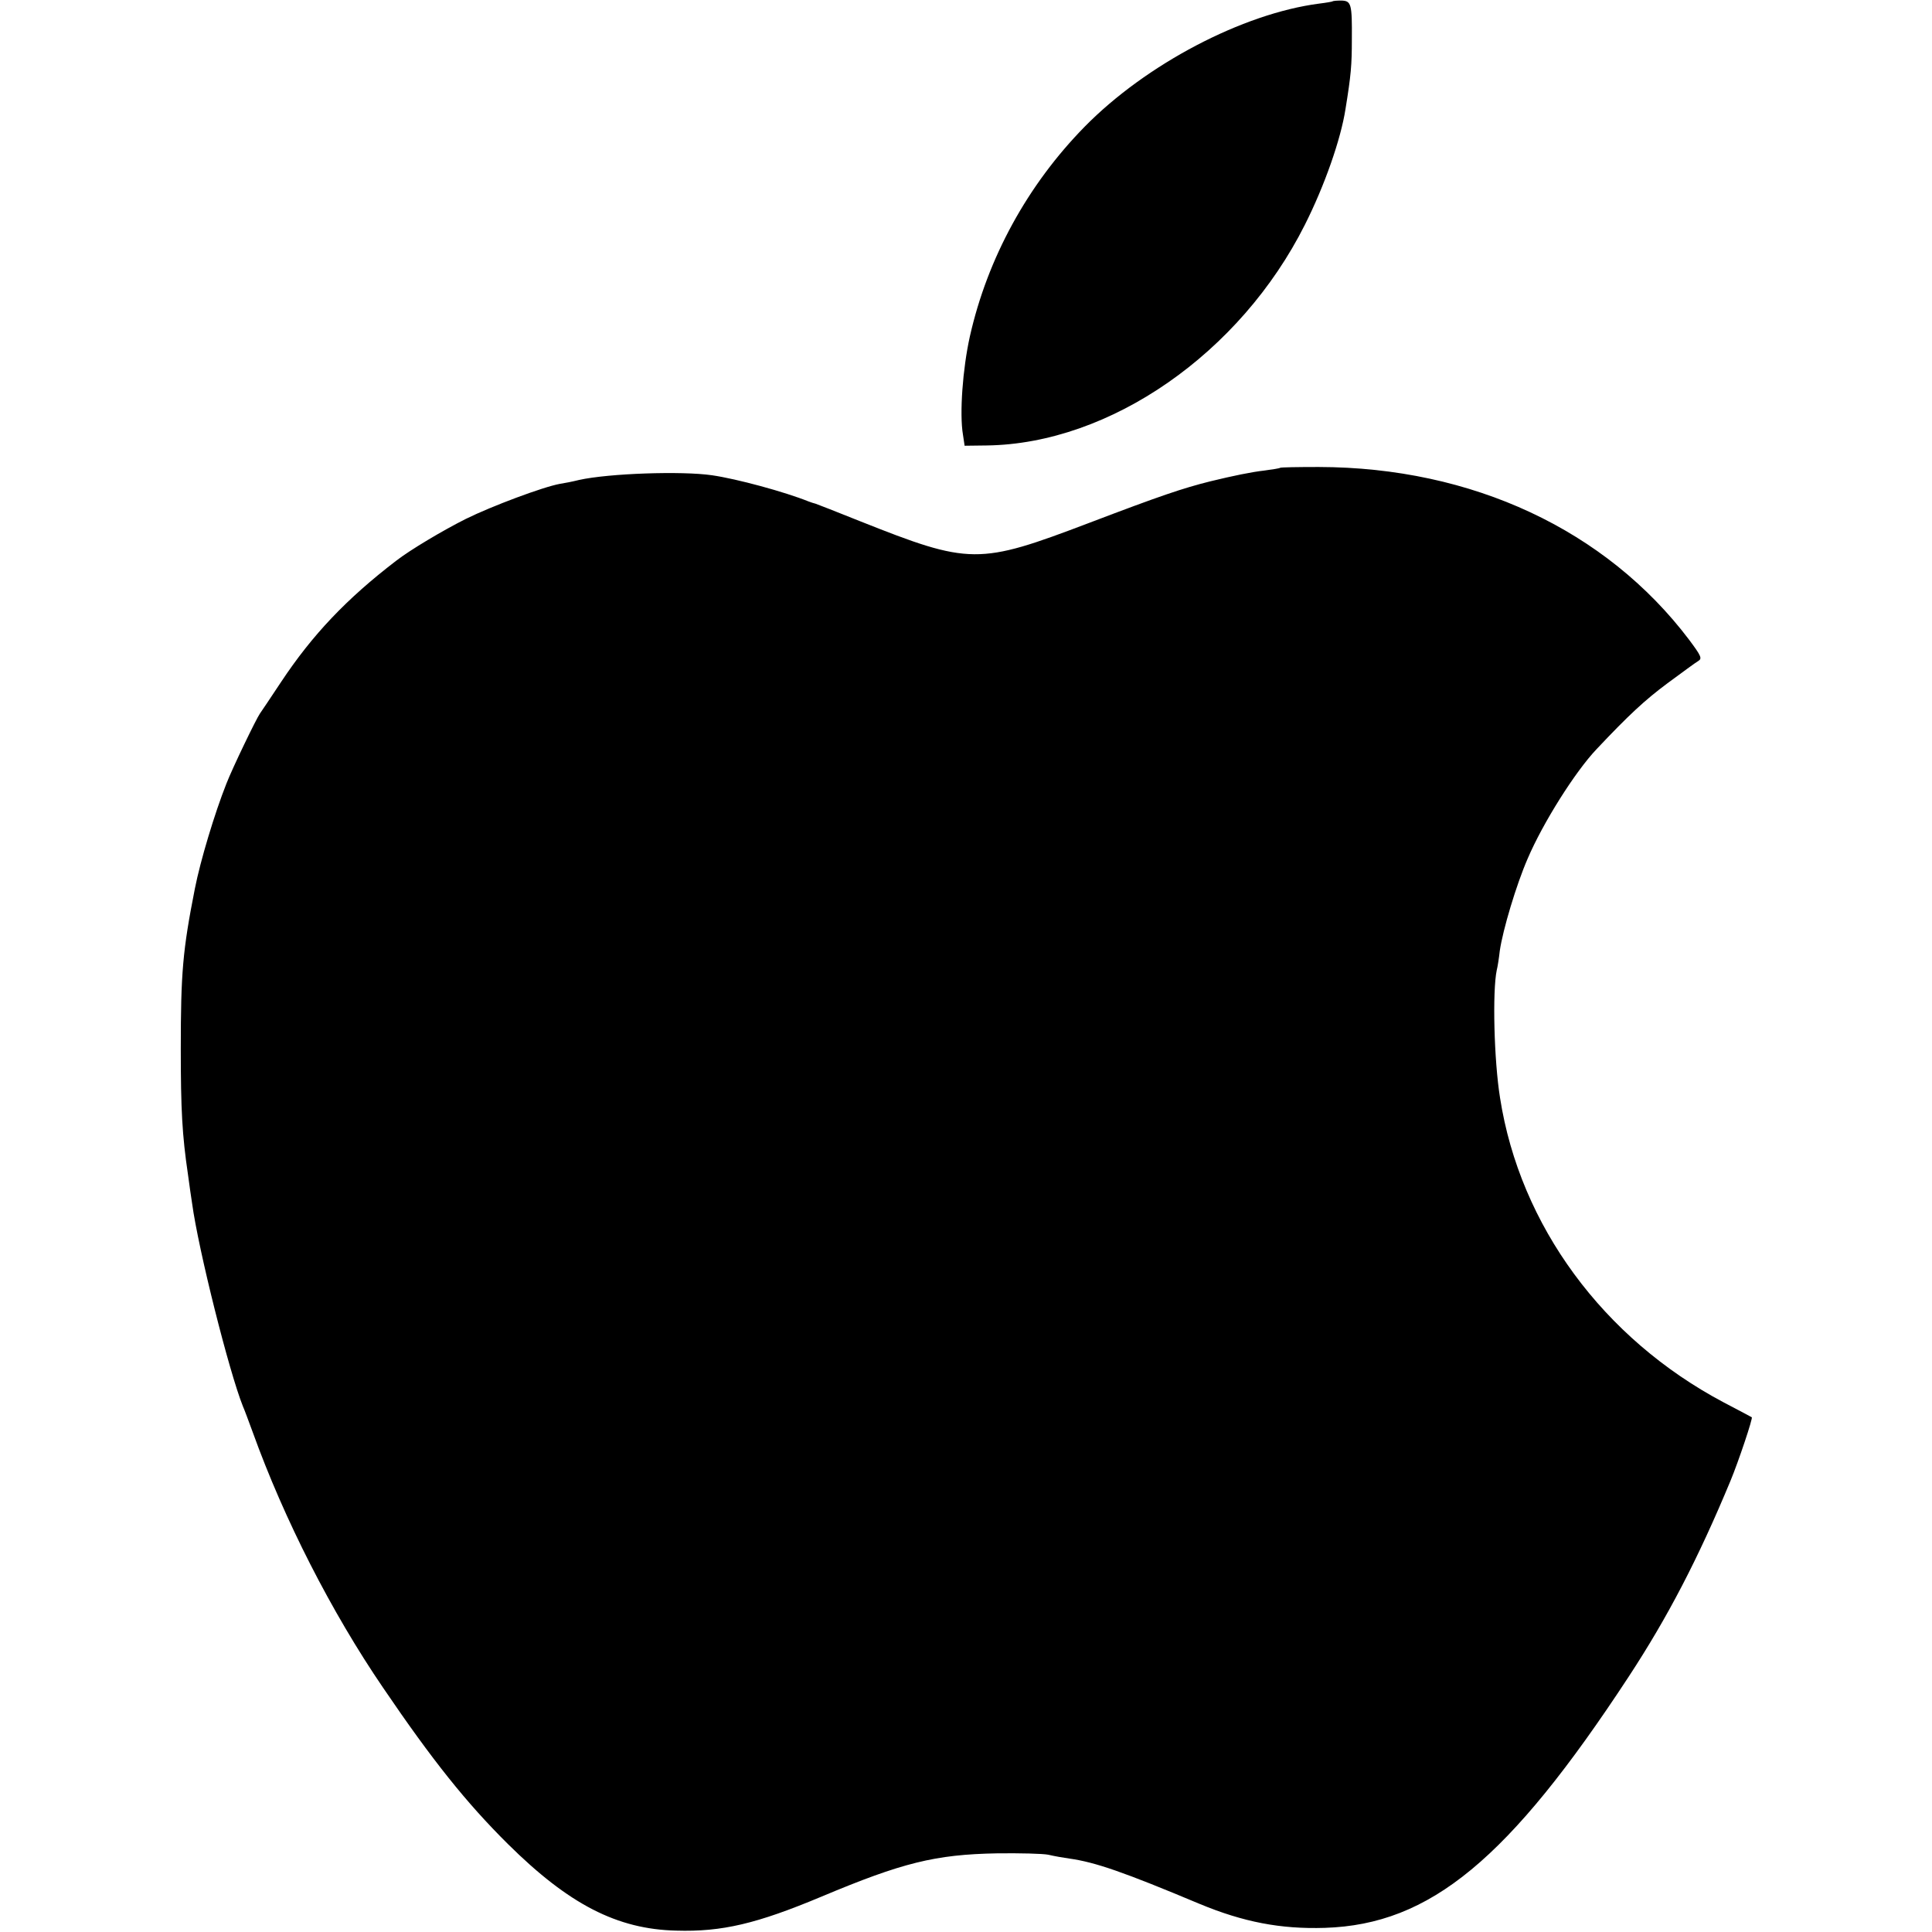
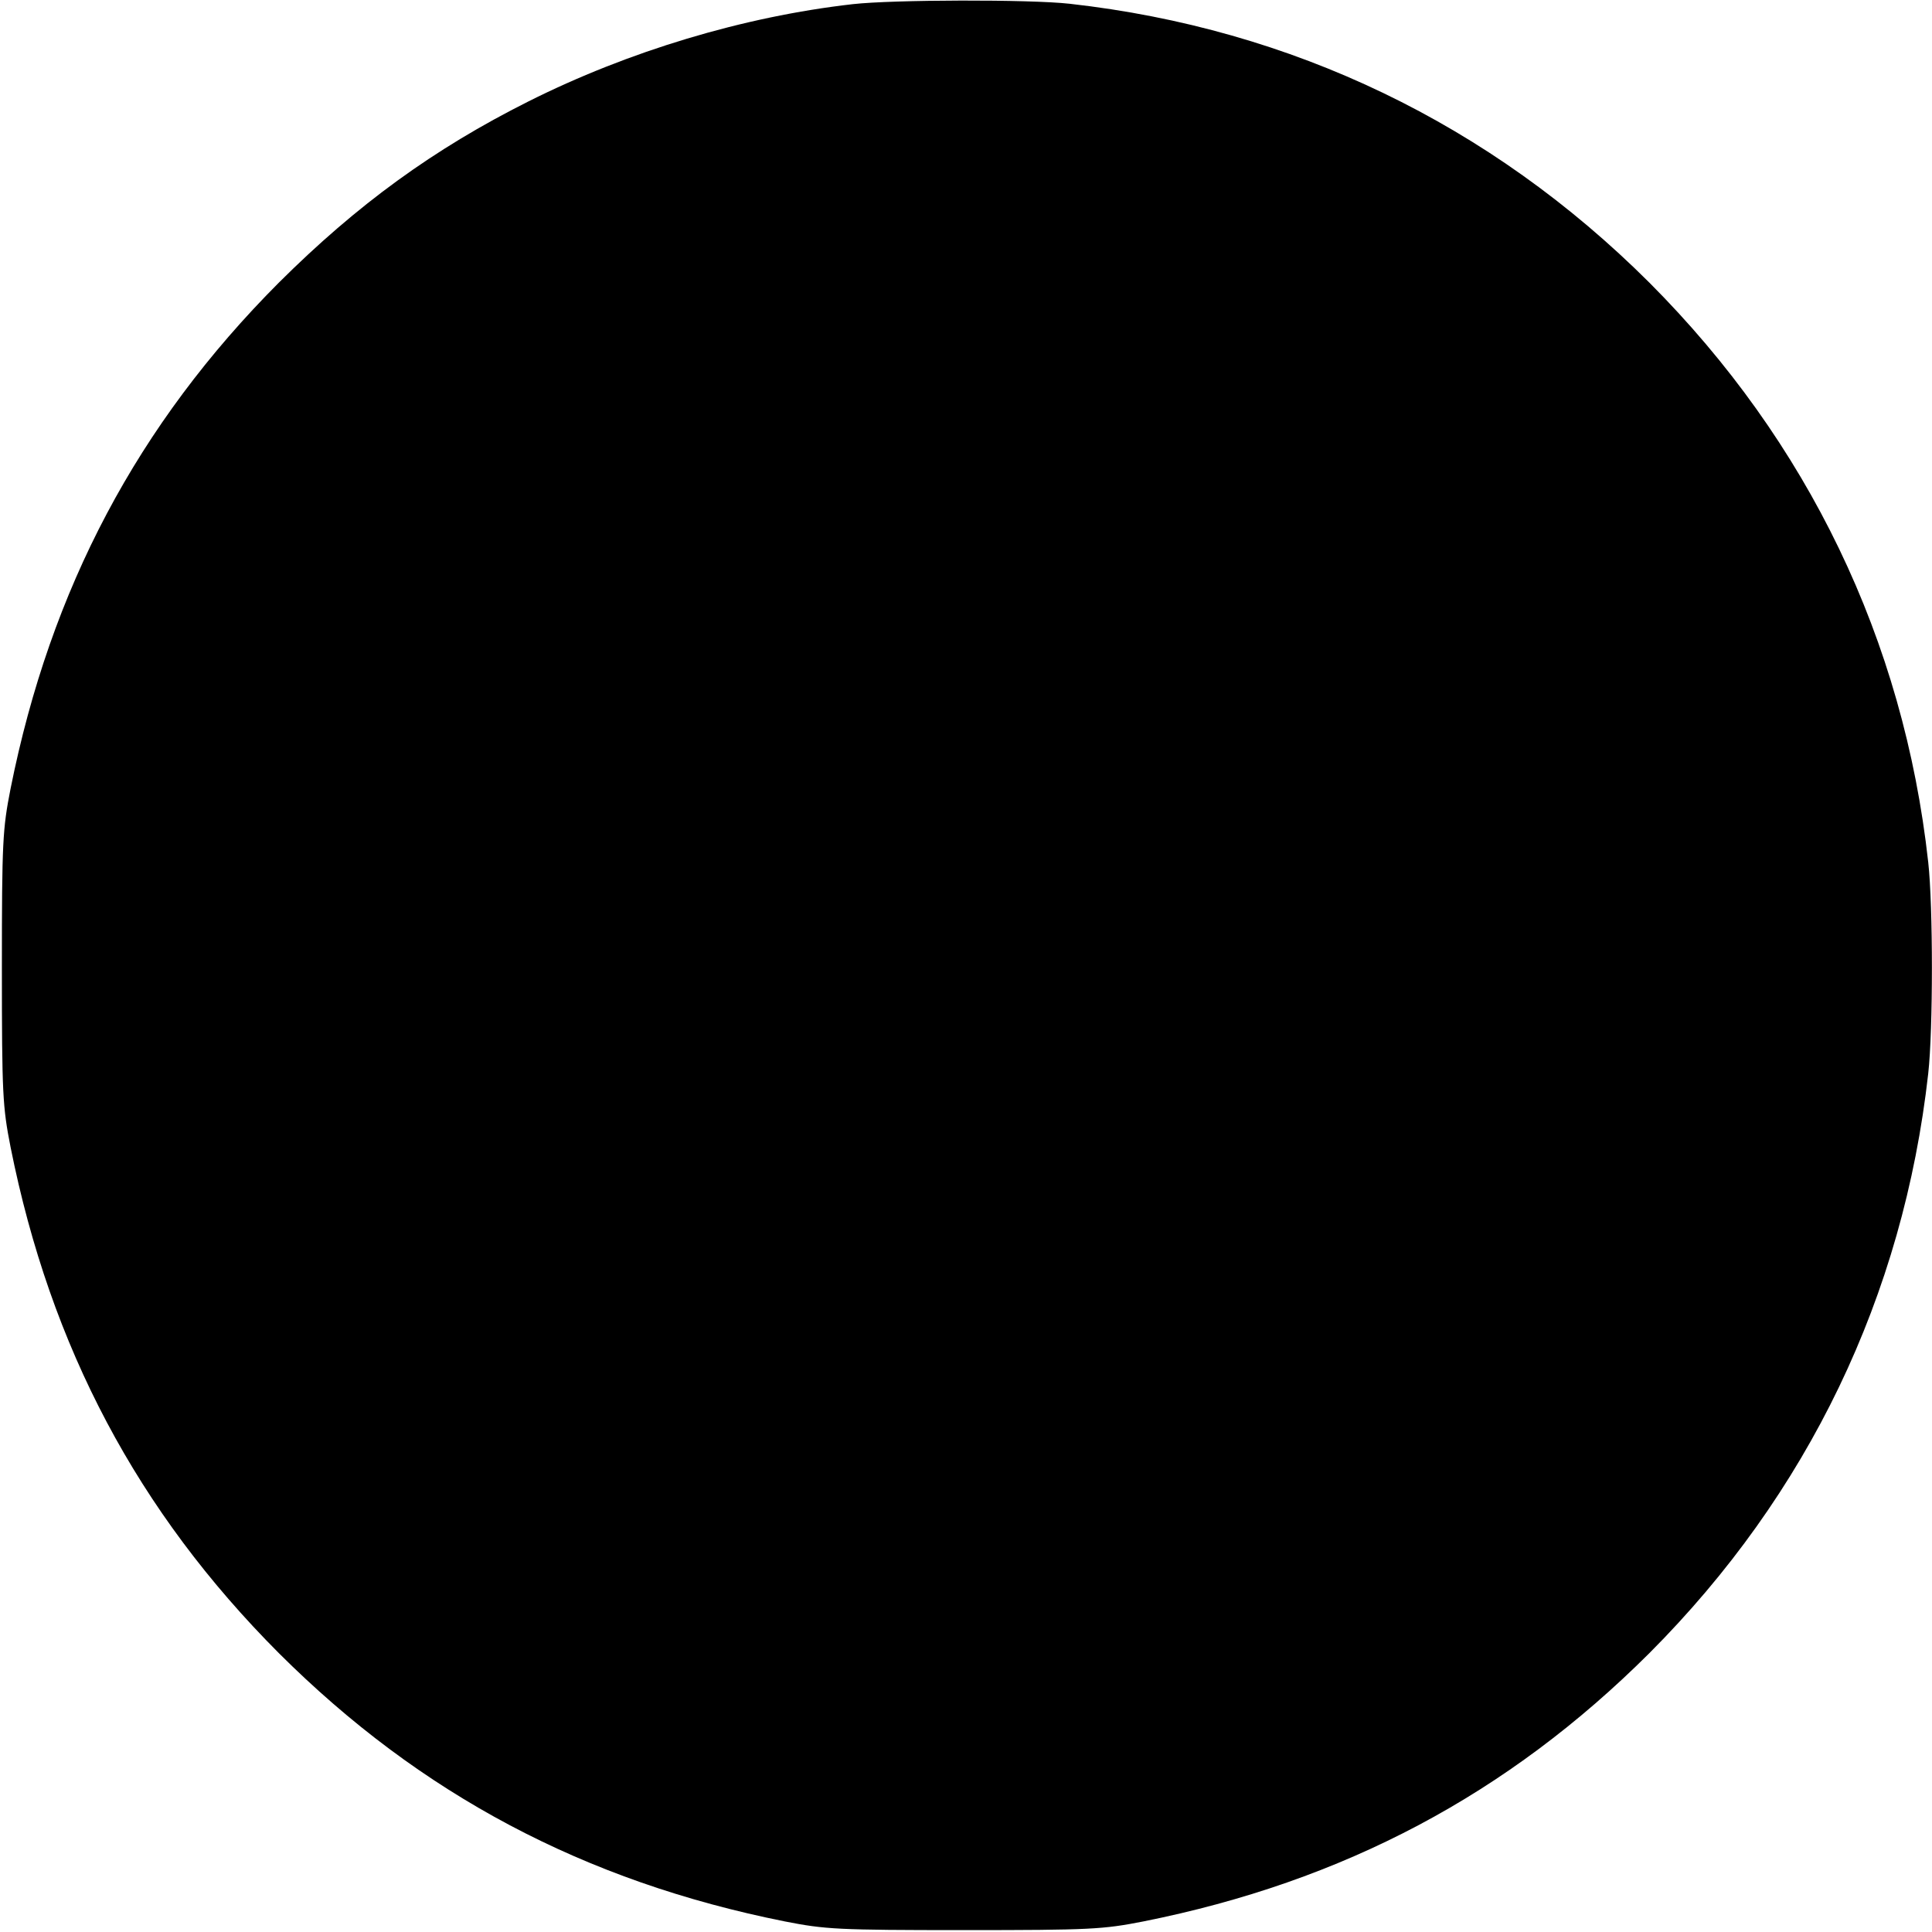
- <svg xmlns="http://www.w3.org/2000/svg" version="1.0" width="700pt" height="700pt" viewBox="0 0 700 700" preserveAspectRatio="xMidYMid meet">
-   <g transform="translate(0,700) scale(0.1,-0.1)" fill="#000000" stroke="none">
-     <path d="M4828 6995 c-1 -1 -23 -5 -48 -8 -278 -36 -628 -220 -850 -446 -207 -211 -352 -476 -416 -760 -26 -117 -38 -280 -25 -356 l6 -40 80 1 c447 6 919 334 1153 800 71 141 130 309 147 419 20 123 23 159 23 252 1 129 -2 140 -38 141 -15 0 -30 -1 -32 -3z" />
-     <path d="M4638 5305 c-2 -2 -28 -6 -58 -10 -45 -5 -113 -19 -195 -39 -100 -25 -180 -52 -440 -151 -400 -152 -430 -152 -830 7 -82 33 -154 61 -160 63 -5 1 -17 5 -25 8 -87 35 -260 82 -350 95 -109 16 -374 7 -482 -17 -24 -6 -55 -12 -69 -14 -61 -11 -248 -81 -341 -127 -82 -41 -203 -113 -253 -152 -180 -138 -303 -268 -416 -438 -38 -58 -73 -109 -77 -115 -13 -18 -100 -198 -122 -255 -42 -106 -94 -278 -114 -380 -44 -223 -51 -305 -51 -580 0 -220 5 -313 26 -455 5 -38 12 -86 15 -105 23 -169 134 -610 184 -735 5 -11 21 -54 36 -95 114 -316 285 -651 472 -925 180 -265 302 -417 452 -566 221 -219 396 -309 610 -314 166 -5 292 25 526 123 293 123 412 153 637 157 82 1 165 -1 185 -5 21 -5 55 -11 77 -14 93 -13 197 -49 471 -164 159 -66 294 -92 454 -87 382 12 667 248 1101 910 141 215 251 426 369 710 29 70 82 228 77 230 -1 1 -47 25 -102 54 -436 231 -738 641 -810 1103 -22 136 -28 387 -12 463 3 11 8 43 11 70 11 76 60 240 101 334 55 129 172 315 250 397 115 122 174 177 256 238 53 39 103 76 112 81 15 9 11 18 -33 77 -301 398 -786 625 -1342 626 -75 0 -138 -1 -140 -3z" />
+ <svg xmlns="http://www.w3.org/2000/svg" version="1.0" width="512pt" height="512pt" viewBox="0 0 512 512" preserveAspectRatio="xMidYMid meet">
+   <g transform="translate(0,512) scale(0.1,-0.1)" fill="#000000" stroke="none">
+     <path d="M2260 5109 c-290 -33 -595 -125 -860 -258 -251 -126 -453 -273 -661 -480 -374 -375 -605 -811 -711 -1341 -21 -107 -23 -140 -23 -475 0 -335 2 -368 23 -475 106 -531 337 -966 711 -1341 375 -374 810 -605 1341 -711 107 -21 140 -23 475 -23 335 0 368 2 475 23 531 106 966 337 1341 711 421 422 673 947 739 1536 13 116 13 444 0 560 -65 589 -319 1115 -739 1536 -422 421 -947 673 -1536 739 -107 12 -468 11 -575 -1z" />
  </g>
</svg>
